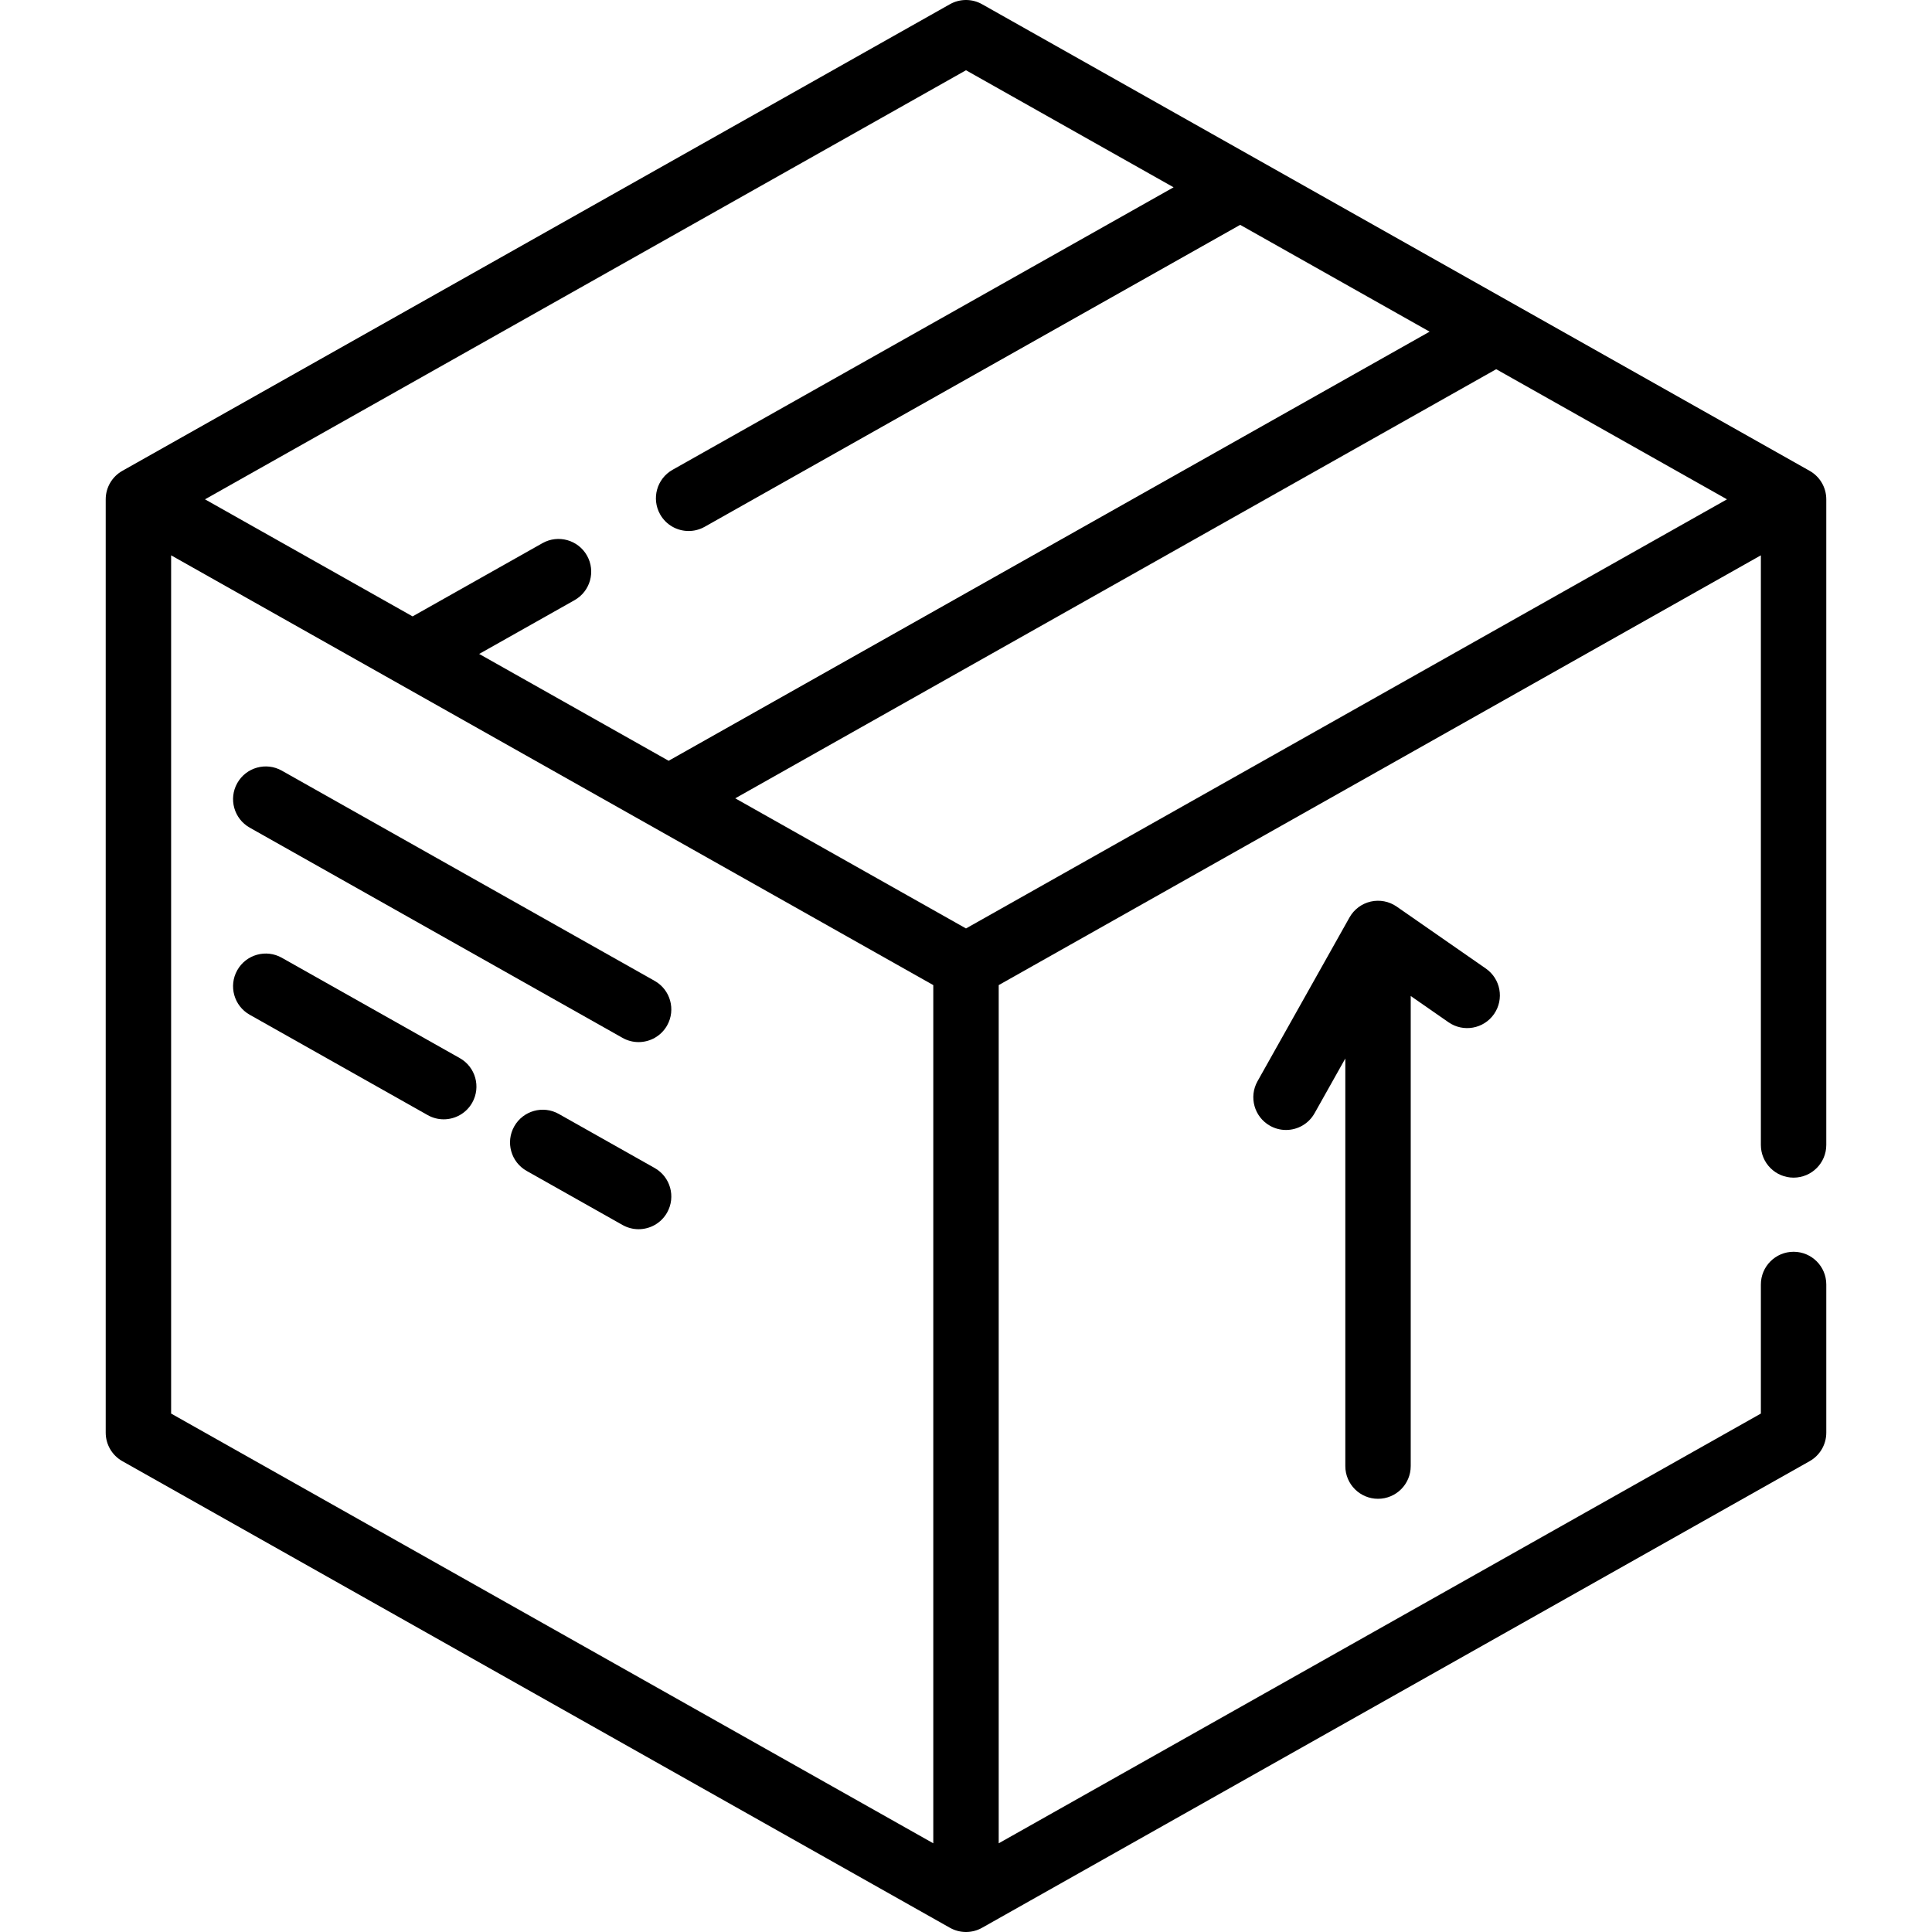
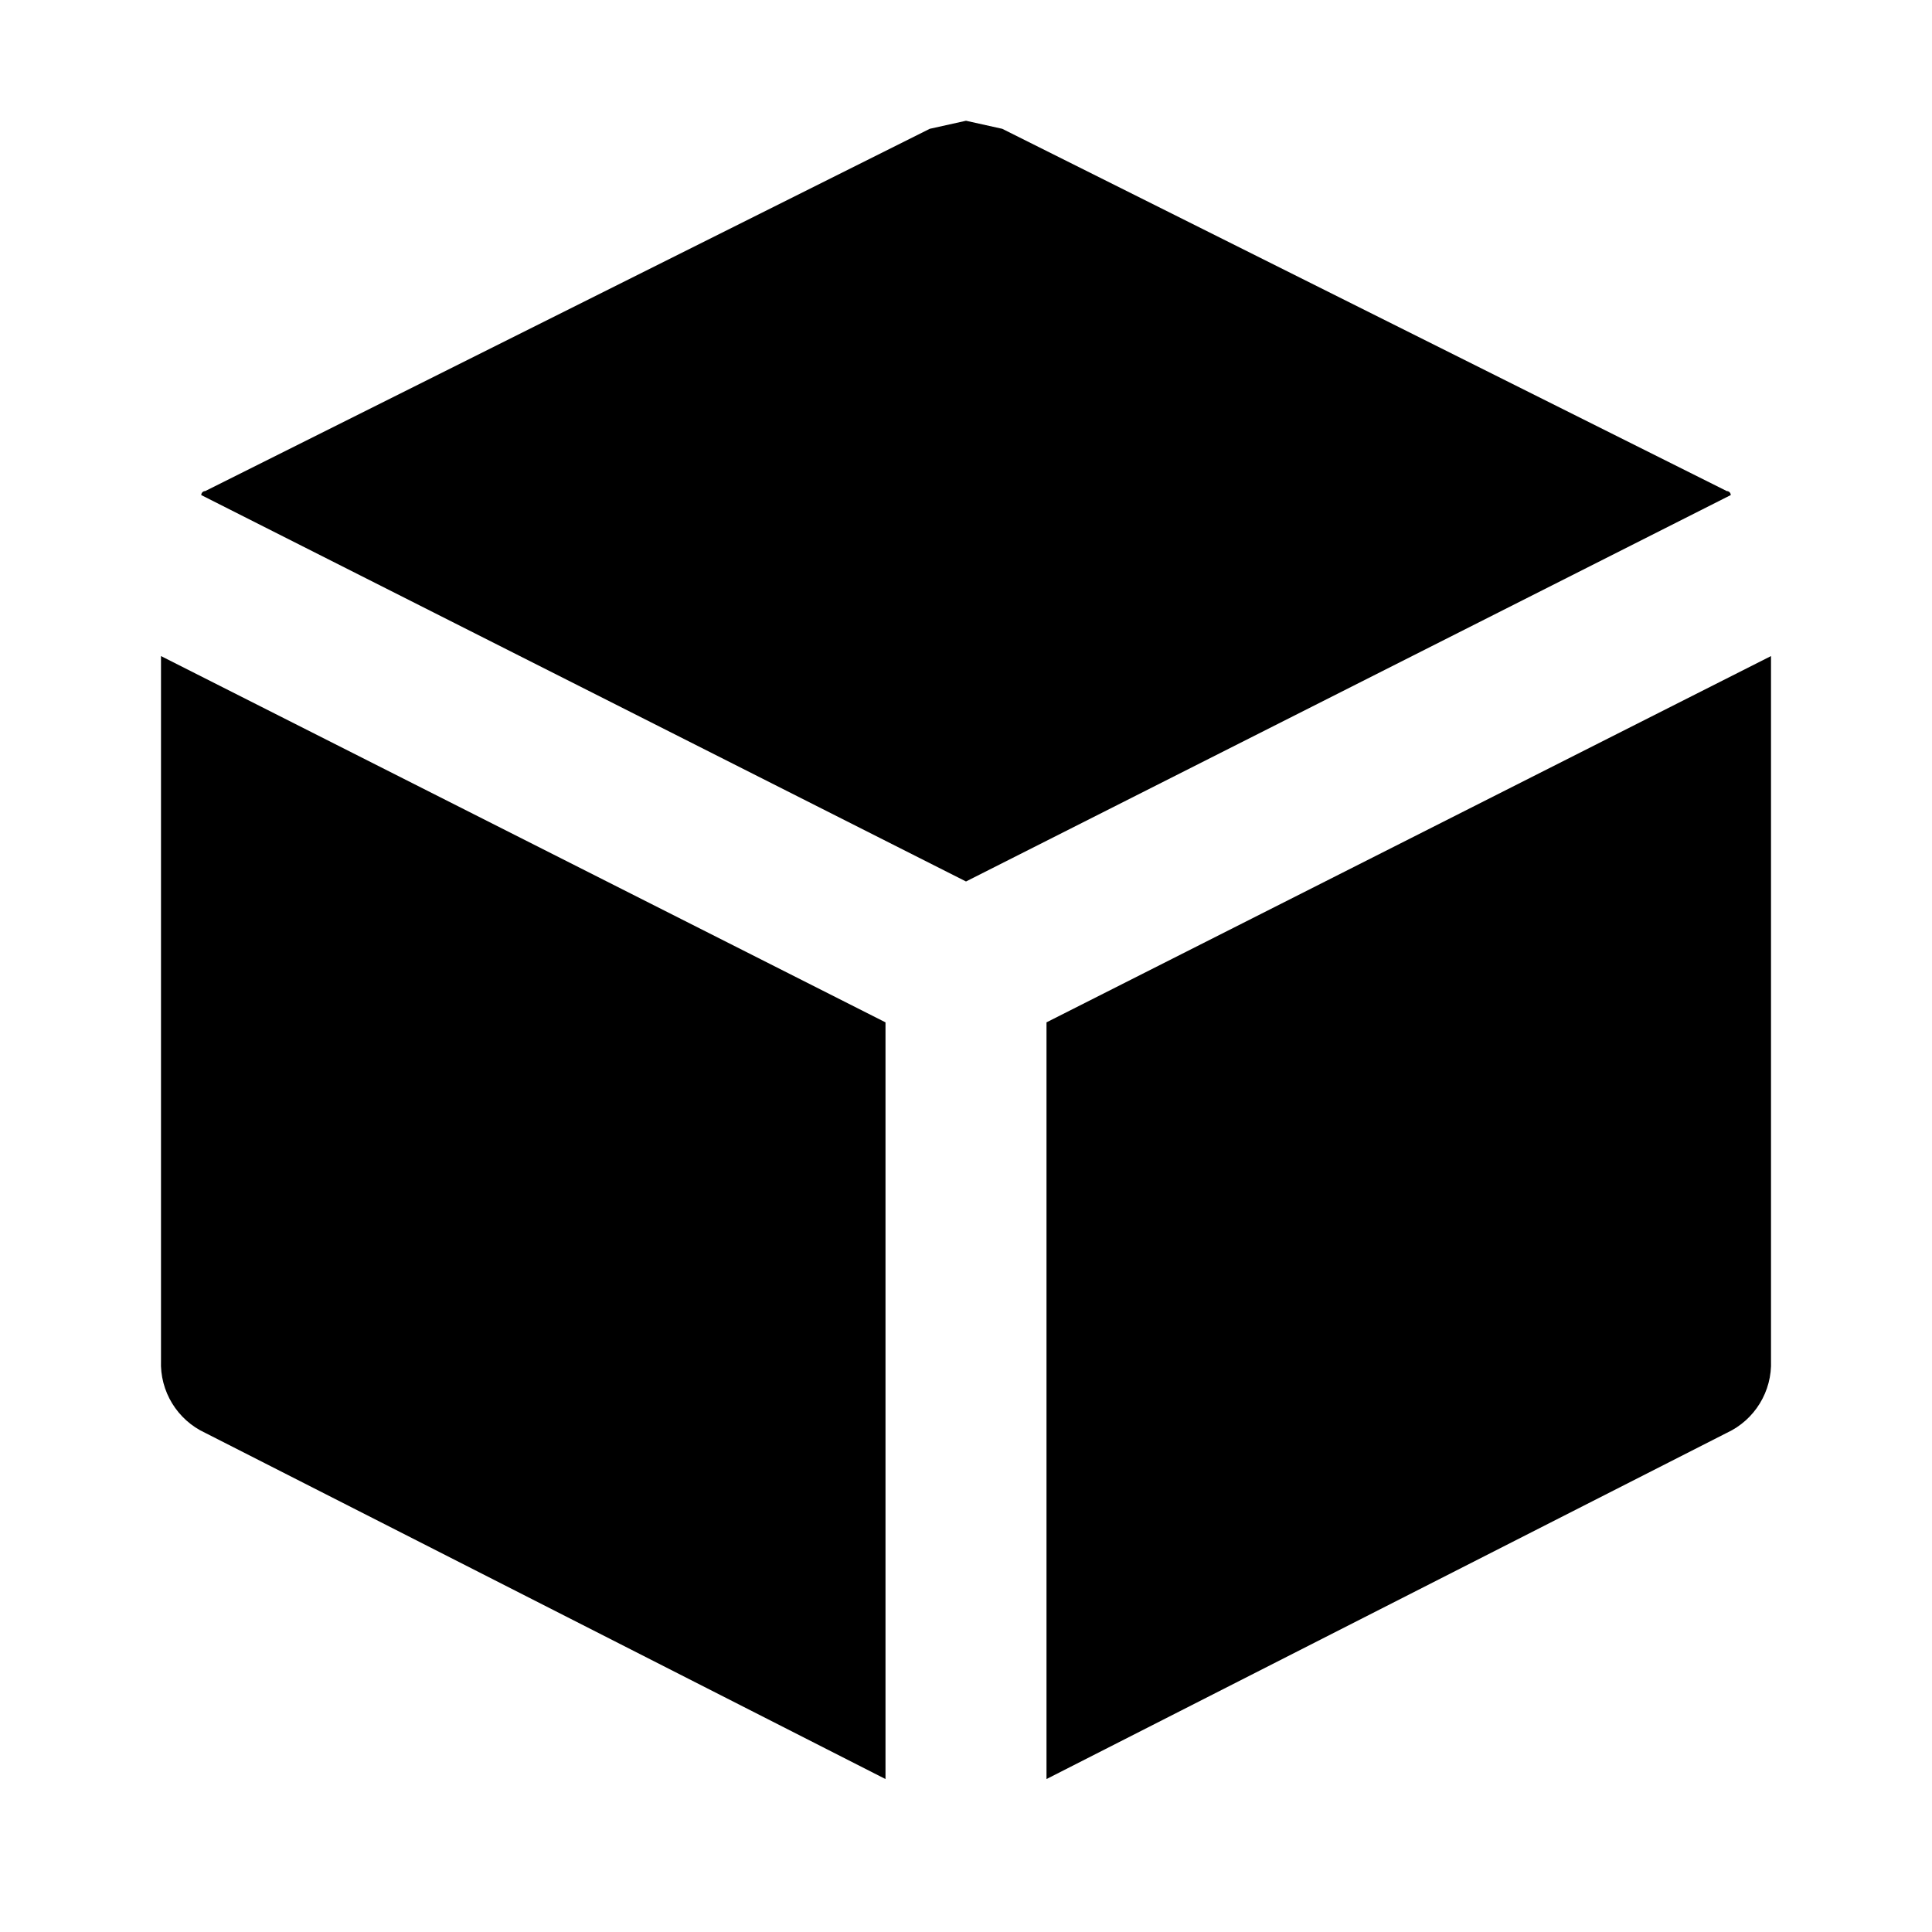
- <svg xmlns="http://www.w3.org/2000/svg" fill="#000000" height="200px" width="200px" version="1.1" id="Layer_1" viewBox="0 0 512 512" xml:space="preserve">
+ <svg xmlns="http://www.w3.org/2000/svg" viewBox="0 0 48 48" fill="#000000">
  <g id="SVGRepo_bgCarrier" stroke-width="0" />
  <g id="SVGRepo_tracerCarrier" stroke-linecap="round" stroke-linejoin="round" />
  <g id="SVGRepo_iconCarrier">
-     <g>
-       <g>
-         <path d="M475.318,331.733c-4.787,0-8.668,3.881-8.668,8.668v34.208L264.668,488.495V261.063L466.65,147.167v156.253 c-0.001,4.786,3.88,8.667,8.667,8.667c4.787,0,8.668-3.881,8.668-8.668V132.328c0-3.128-1.685-6.014-4.41-7.55L260.256,1.117 c-2.642-1.49-5.872-1.49-8.514,0L32.424,124.778c-2.725,1.537-4.41,4.422-4.41,7.55v247.344c0,3.128,1.685,6.014,4.41,7.55 l219.318,123.66c1.321,0.745,2.79,1.118,4.258,1.118c1.468,0,2.937-0.372,4.258-1.118l219.318-123.66 c2.725-1.537,4.41-4.422,4.41-7.55v-39.271C483.986,335.614,480.105,331.733,475.318,331.733z M255.999,18.618l55.014,31.019 l-132.779,74.865c-4.17,2.352-5.644,7.638-3.294,11.808c1.593,2.825,4.532,4.412,7.558,4.412c1.442,0,2.904-0.361,4.25-1.119 L328.66,59.588l50.203,28.307L177.196,201.612l-50.21-28.312l25.28-14.253c4.17-2.352,5.644-7.637,3.294-11.808 c-2.352-4.17-7.638-5.644-11.808-3.294l-34.413,19.403l-55.01-31.02L255.999,18.618z M247.331,488.494L45.349,374.608V147.166 l201.982,113.896V488.494z M255.999,246.048l-61.156-34.485L396.51,97.844l61.159,34.484L255.999,246.048z" />
+     <g id="Layer_2" data-name="Layer 2">
+       <g id="invisible_box" data-name="invisible box">
+         <rect width="48" height="48" fill="none" />
      </g>
-     </g>
-     <g>
-       <g>
-         <path d="M393.763,256.674l-23.626-16.418c-2.006-1.394-4.507-1.876-6.887-1.329c-2.381,0.548-4.421,2.073-5.616,4.203 l-24.381,43.412c-2.344,4.173-0.861,9.457,3.313,11.801c1.342,0.753,2.799,1.112,4.237,1.112c3.033,0,5.975-1.594,7.565-4.425 l8.156-14.523v108.019c-0.003,4.789,3.877,8.67,8.664,8.67s8.668-3.881,8.668-8.668V263.952l10.013,6.957 c3.932,2.733,9.333,1.759,12.064-2.172C398.666,264.807,397.694,259.406,393.763,256.674z" />
-       </g>
-     </g>
-     <g>
-       <g>
-         <path d="M173.495,259.946L74.69,204.232c-4.169-2.35-9.456-0.877-11.808,3.294c-2.351,4.17-0.876,9.456,3.294,11.808 l98.806,55.714c1.345,0.758,2.807,1.119,4.25,1.119c3.027,0,5.966-1.588,7.558-4.412 C179.14,267.584,177.666,262.298,173.495,259.946z" />
-       </g>
-     </g>
-     <g>
-       <g>
-         <path d="M173.495,309.533l-25.407-14.326c-4.169-2.351-9.456-0.876-11.808,3.294c-2.351,4.17-0.877,9.456,3.294,11.808 l25.407,14.326c1.345,0.758,2.807,1.119,4.25,1.119c3.027,0,5.966-1.588,7.558-4.412 C179.14,317.17,177.665,311.884,173.495,309.533z" />
-       </g>
-     </g>
-     <g>
-       <g>
-         <path d="M121.849,280.412l-47.16-26.593c-4.17-2.352-9.456-0.878-11.808,3.293c-2.351,4.17-0.877,9.456,3.294,11.807l47.16,26.593 c1.345,0.759,2.807,1.12,4.25,1.12c3.027,0,5.966-1.588,7.558-4.412C127.494,288.05,126.02,282.762,121.849,280.412z" />
+       <g id="icons_Q2" data-name="icons Q2">
+         <path d="M42.9,12.2l-18-9L24,3l-.9.2-18,9a.1.1,0,0,0-.1.1l19,9.6,19-9.6A.1.1,0,0,0,42.9,12.2ZM26,25.4V44.2l16.9-8.6A1.9,1.9,0,0,0,44,33.8V16.3ZM4,16.3V33.8a1.9,1.9,0,0,0,1.1,1.8L22,44.2V25.4Z" />
      </g>
    </g>
  </g>
</svg>
